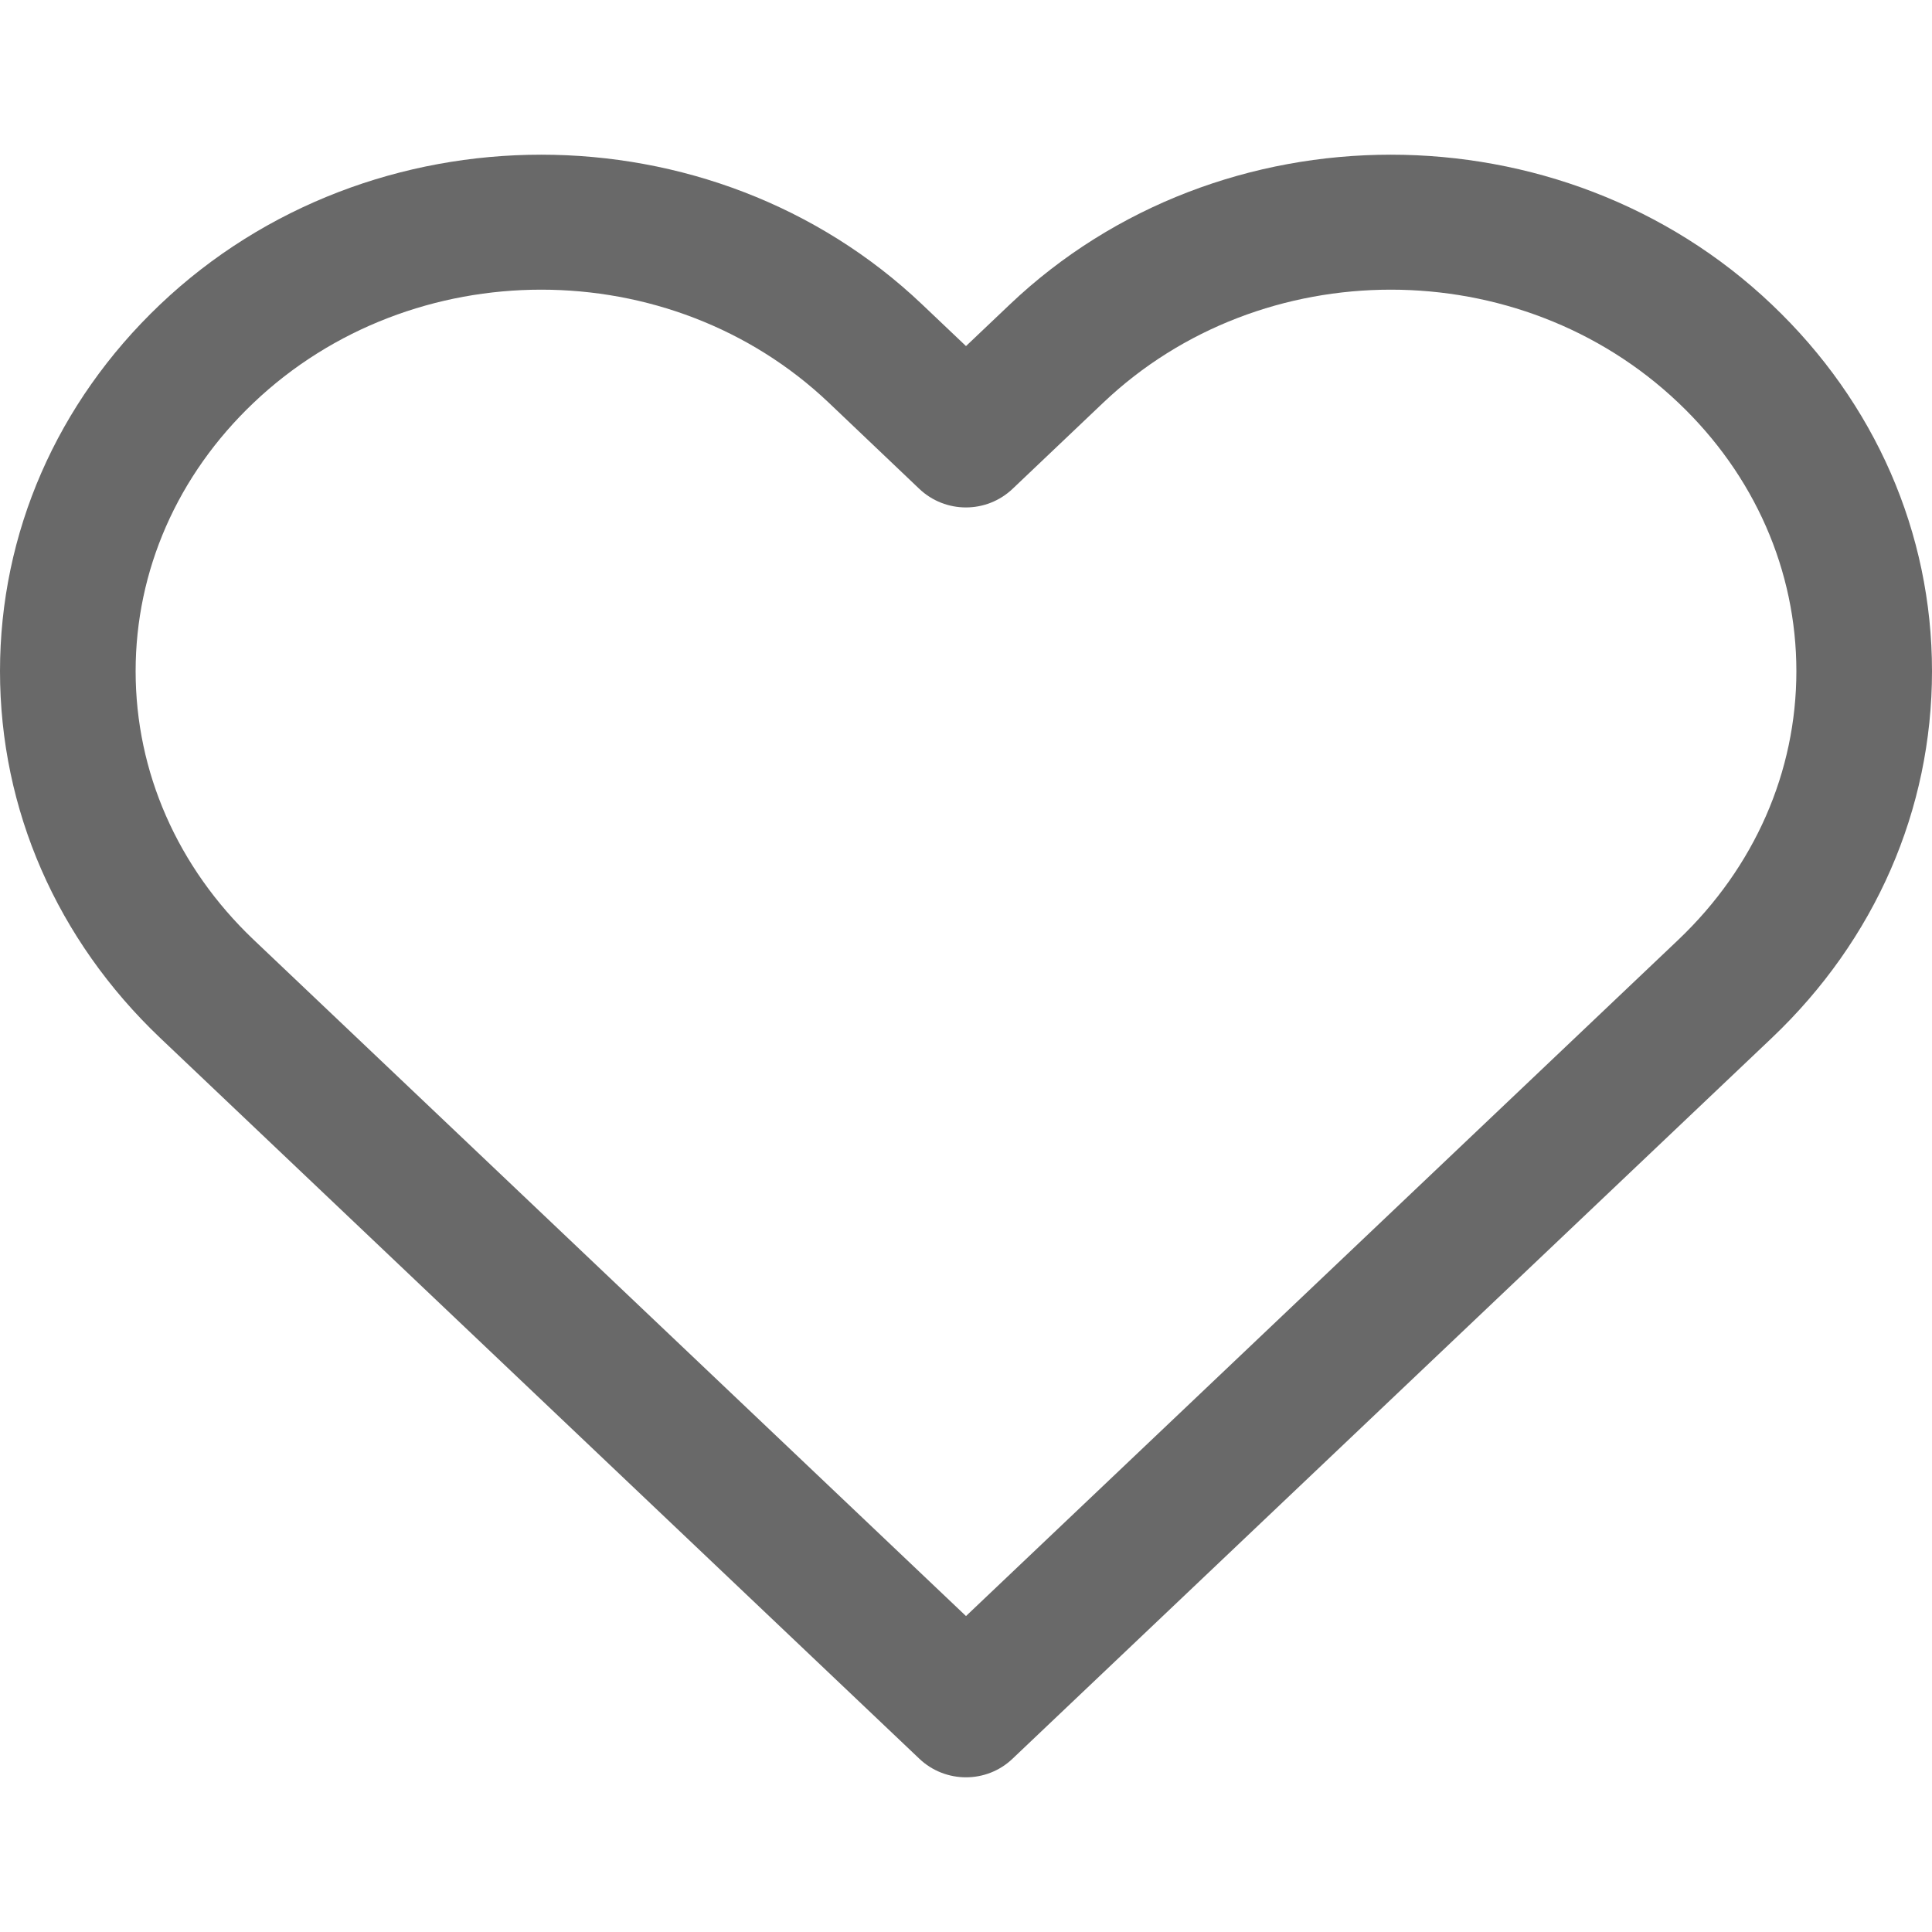
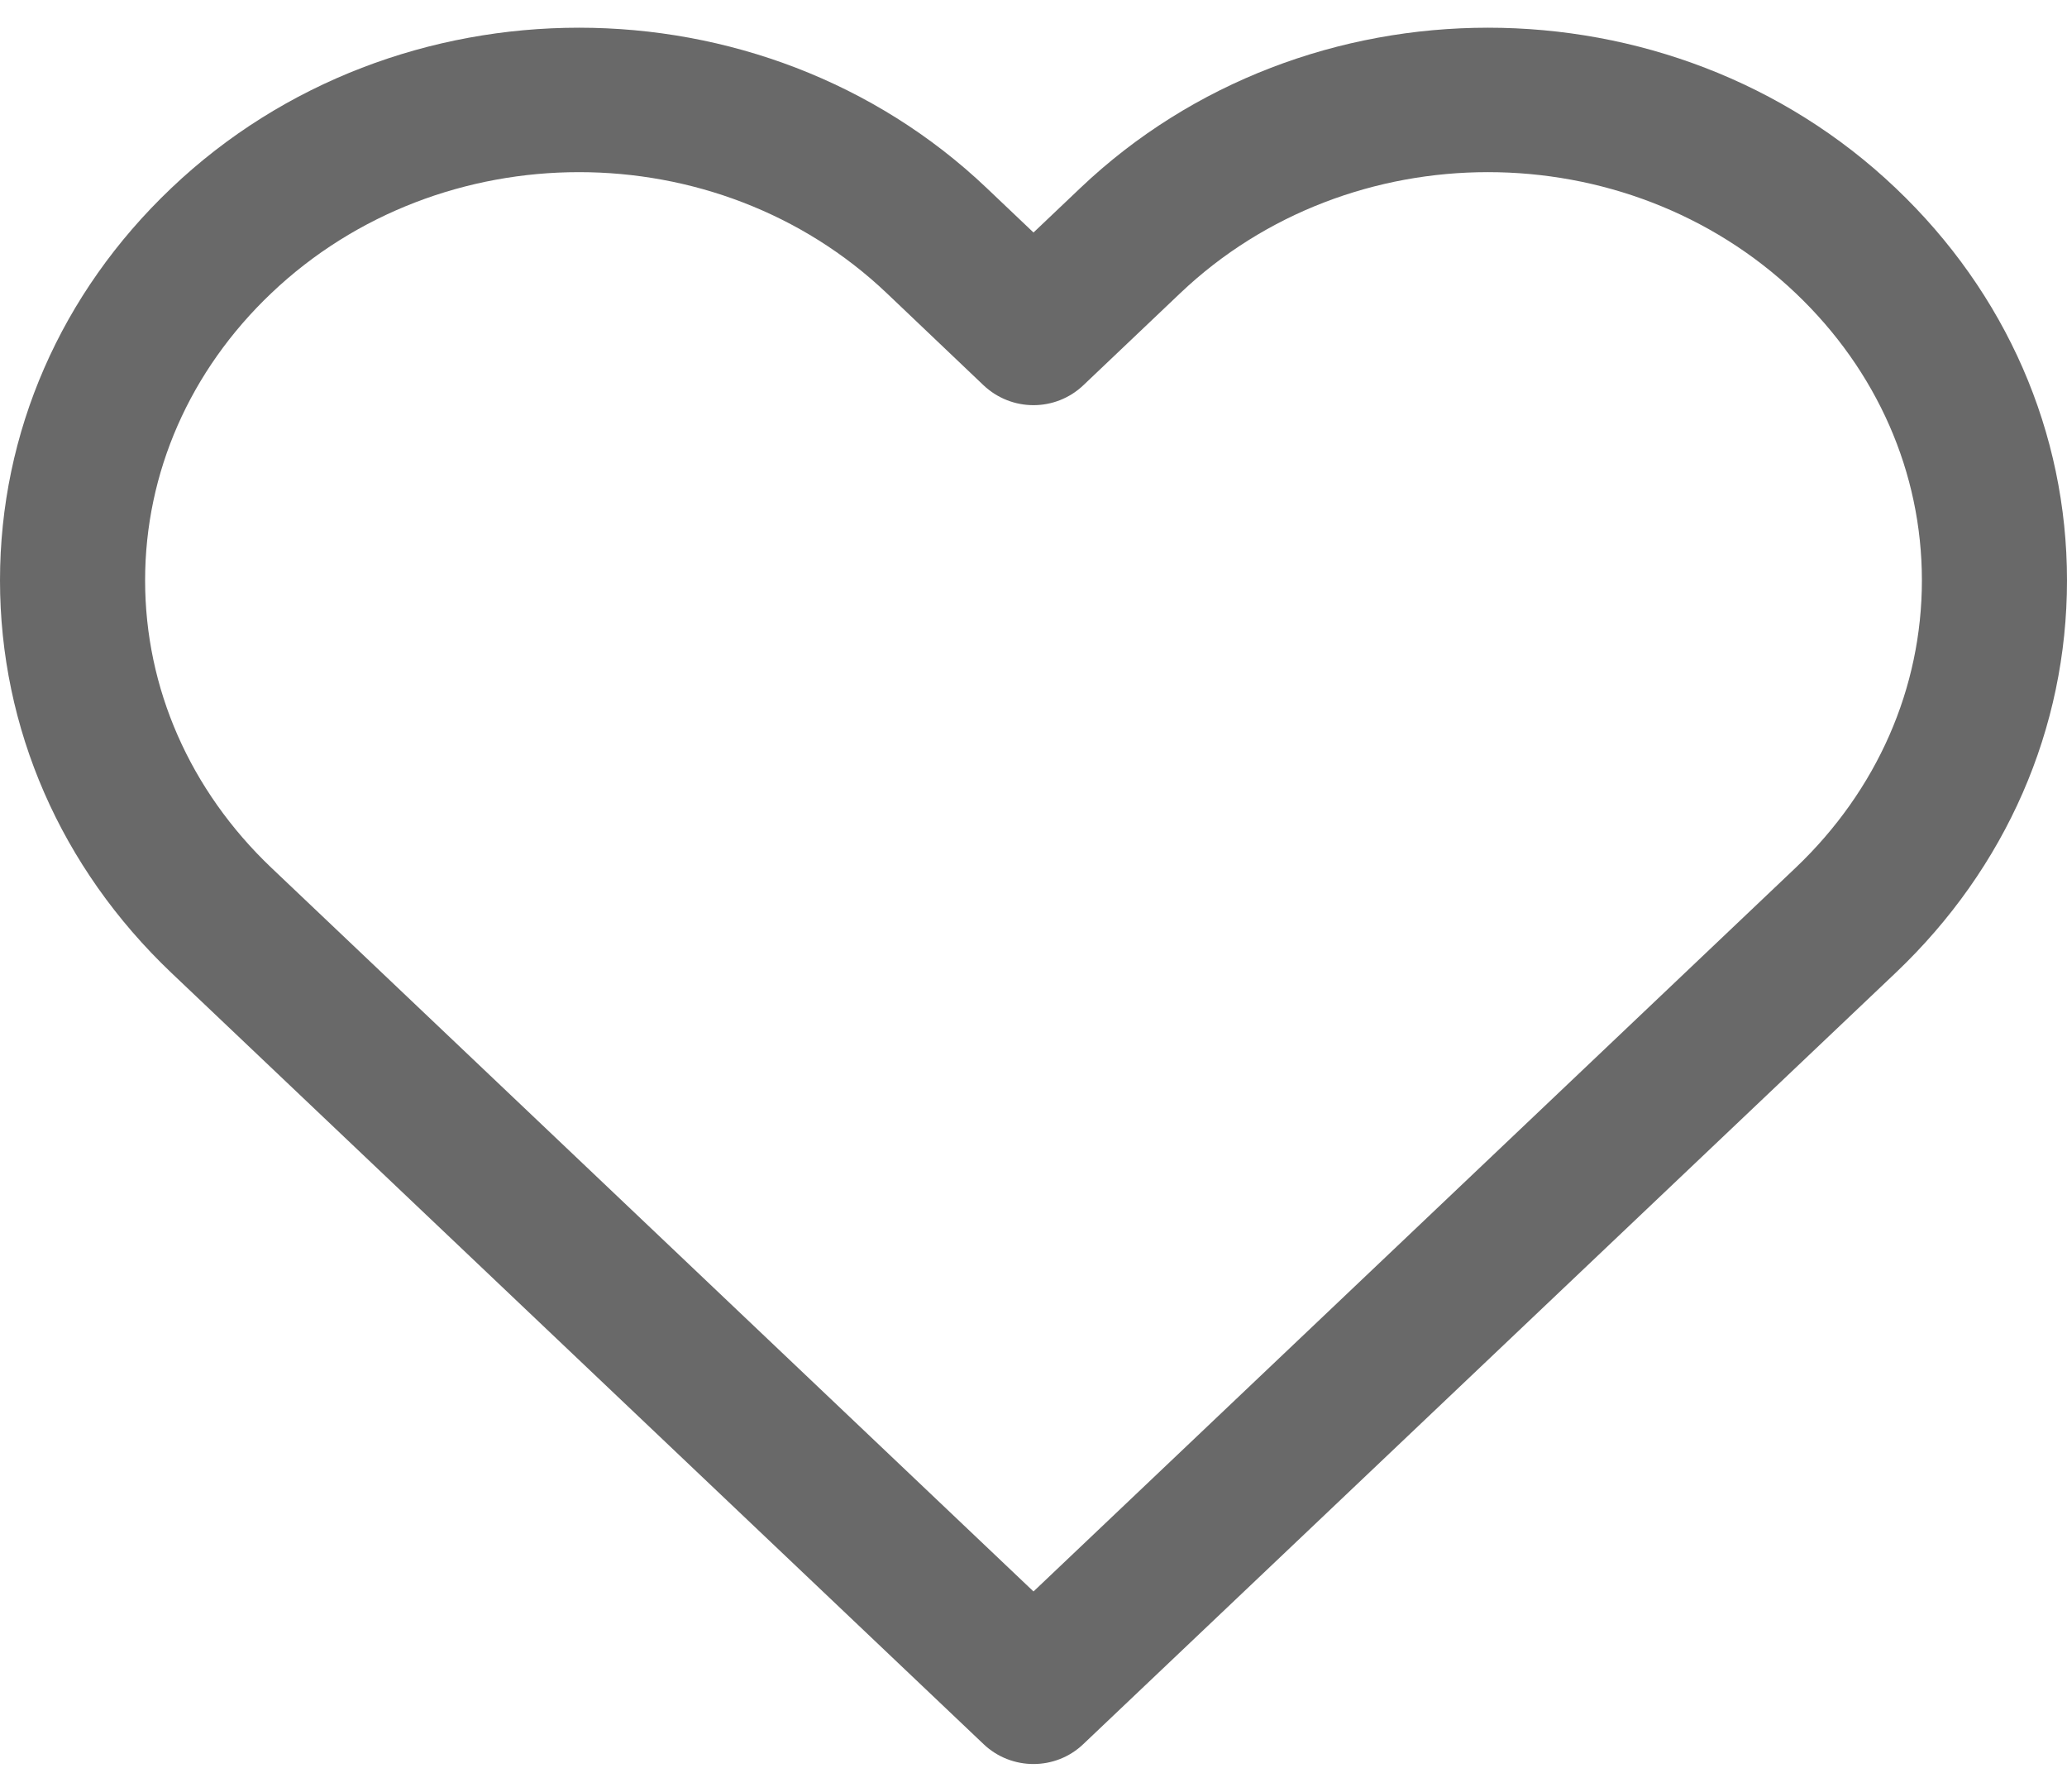
- <svg xmlns="http://www.w3.org/2000/svg" width="15" height="15" viewBox="0 0 15 15" fill="none">
-   <path d="M13.757 2.365C12.126 0.813 9.471 0.813 7.839 2.365L7.5 2.687L7.161 2.365C5.529 0.813 2.874 0.813 1.242 2.365C0.441 3.127 -7.62939e-06 4.138 -7.62939e-06 5.211C-7.62939e-06 6.285 0.441 7.295 1.243 8.058L7.138 13.655C7.239 13.751 7.37 13.799 7.5 13.799C7.63 13.799 7.761 13.751 7.862 13.654L13.757 8.058C14.559 7.296 15 6.285 15 5.211C15 4.138 14.559 3.127 13.757 2.365ZM13.032 7.295L7.5 12.547L1.968 7.295C1.378 6.733 1.053 5.993 1.053 5.211C1.053 4.429 1.378 3.689 1.968 3.128C2.584 2.542 3.393 2.249 4.202 2.249C5.011 2.249 5.82 2.542 6.436 3.128L7.137 3.795C7.34 3.988 7.659 3.988 7.862 3.795L8.564 3.128C9.796 1.956 11.8 1.956 13.032 3.128C13.622 3.689 13.947 4.429 13.947 5.211C13.947 5.993 13.622 6.733 13.032 7.295Z" fill="#696969" />
+ <svg xmlns="http://www.w3.org/2000/svg" width="15" height="13" viewBox="0 0 15 13" fill="none">
+   <path d="M13.757 1.365C12.126 -0.187 9.471 -0.187 7.839 1.365L7.5 1.687L7.161 1.365C5.529 -0.187 2.874 -0.187 1.243 1.365C0.441 2.127 0 3.138 0 4.211C0 5.285 0.441 6.295 1.243 7.058L7.138 12.655C7.239 12.751 7.37 12.799 7.5 12.799C7.63 12.799 7.761 12.751 7.862 12.654L13.757 7.058C14.559 6.296 15 5.285 15 4.211C15 3.138 14.559 2.127 13.757 1.365ZM13.032 6.295L7.5 11.547L1.968 6.295C1.378 5.733 1.053 4.993 1.053 4.211C1.053 3.429 1.378 2.689 1.968 2.128C2.584 1.542 3.393 1.249 4.202 1.249C5.011 1.249 5.82 1.542 6.436 2.128L7.137 2.795C7.341 2.988 7.659 2.988 7.862 2.795L8.564 2.128C9.796 0.956 11.8 0.956 13.032 2.128C13.622 2.689 13.947 3.429 13.947 4.211C13.947 4.993 13.622 5.733 13.032 6.295Z" fill="#696969" />
</svg>
